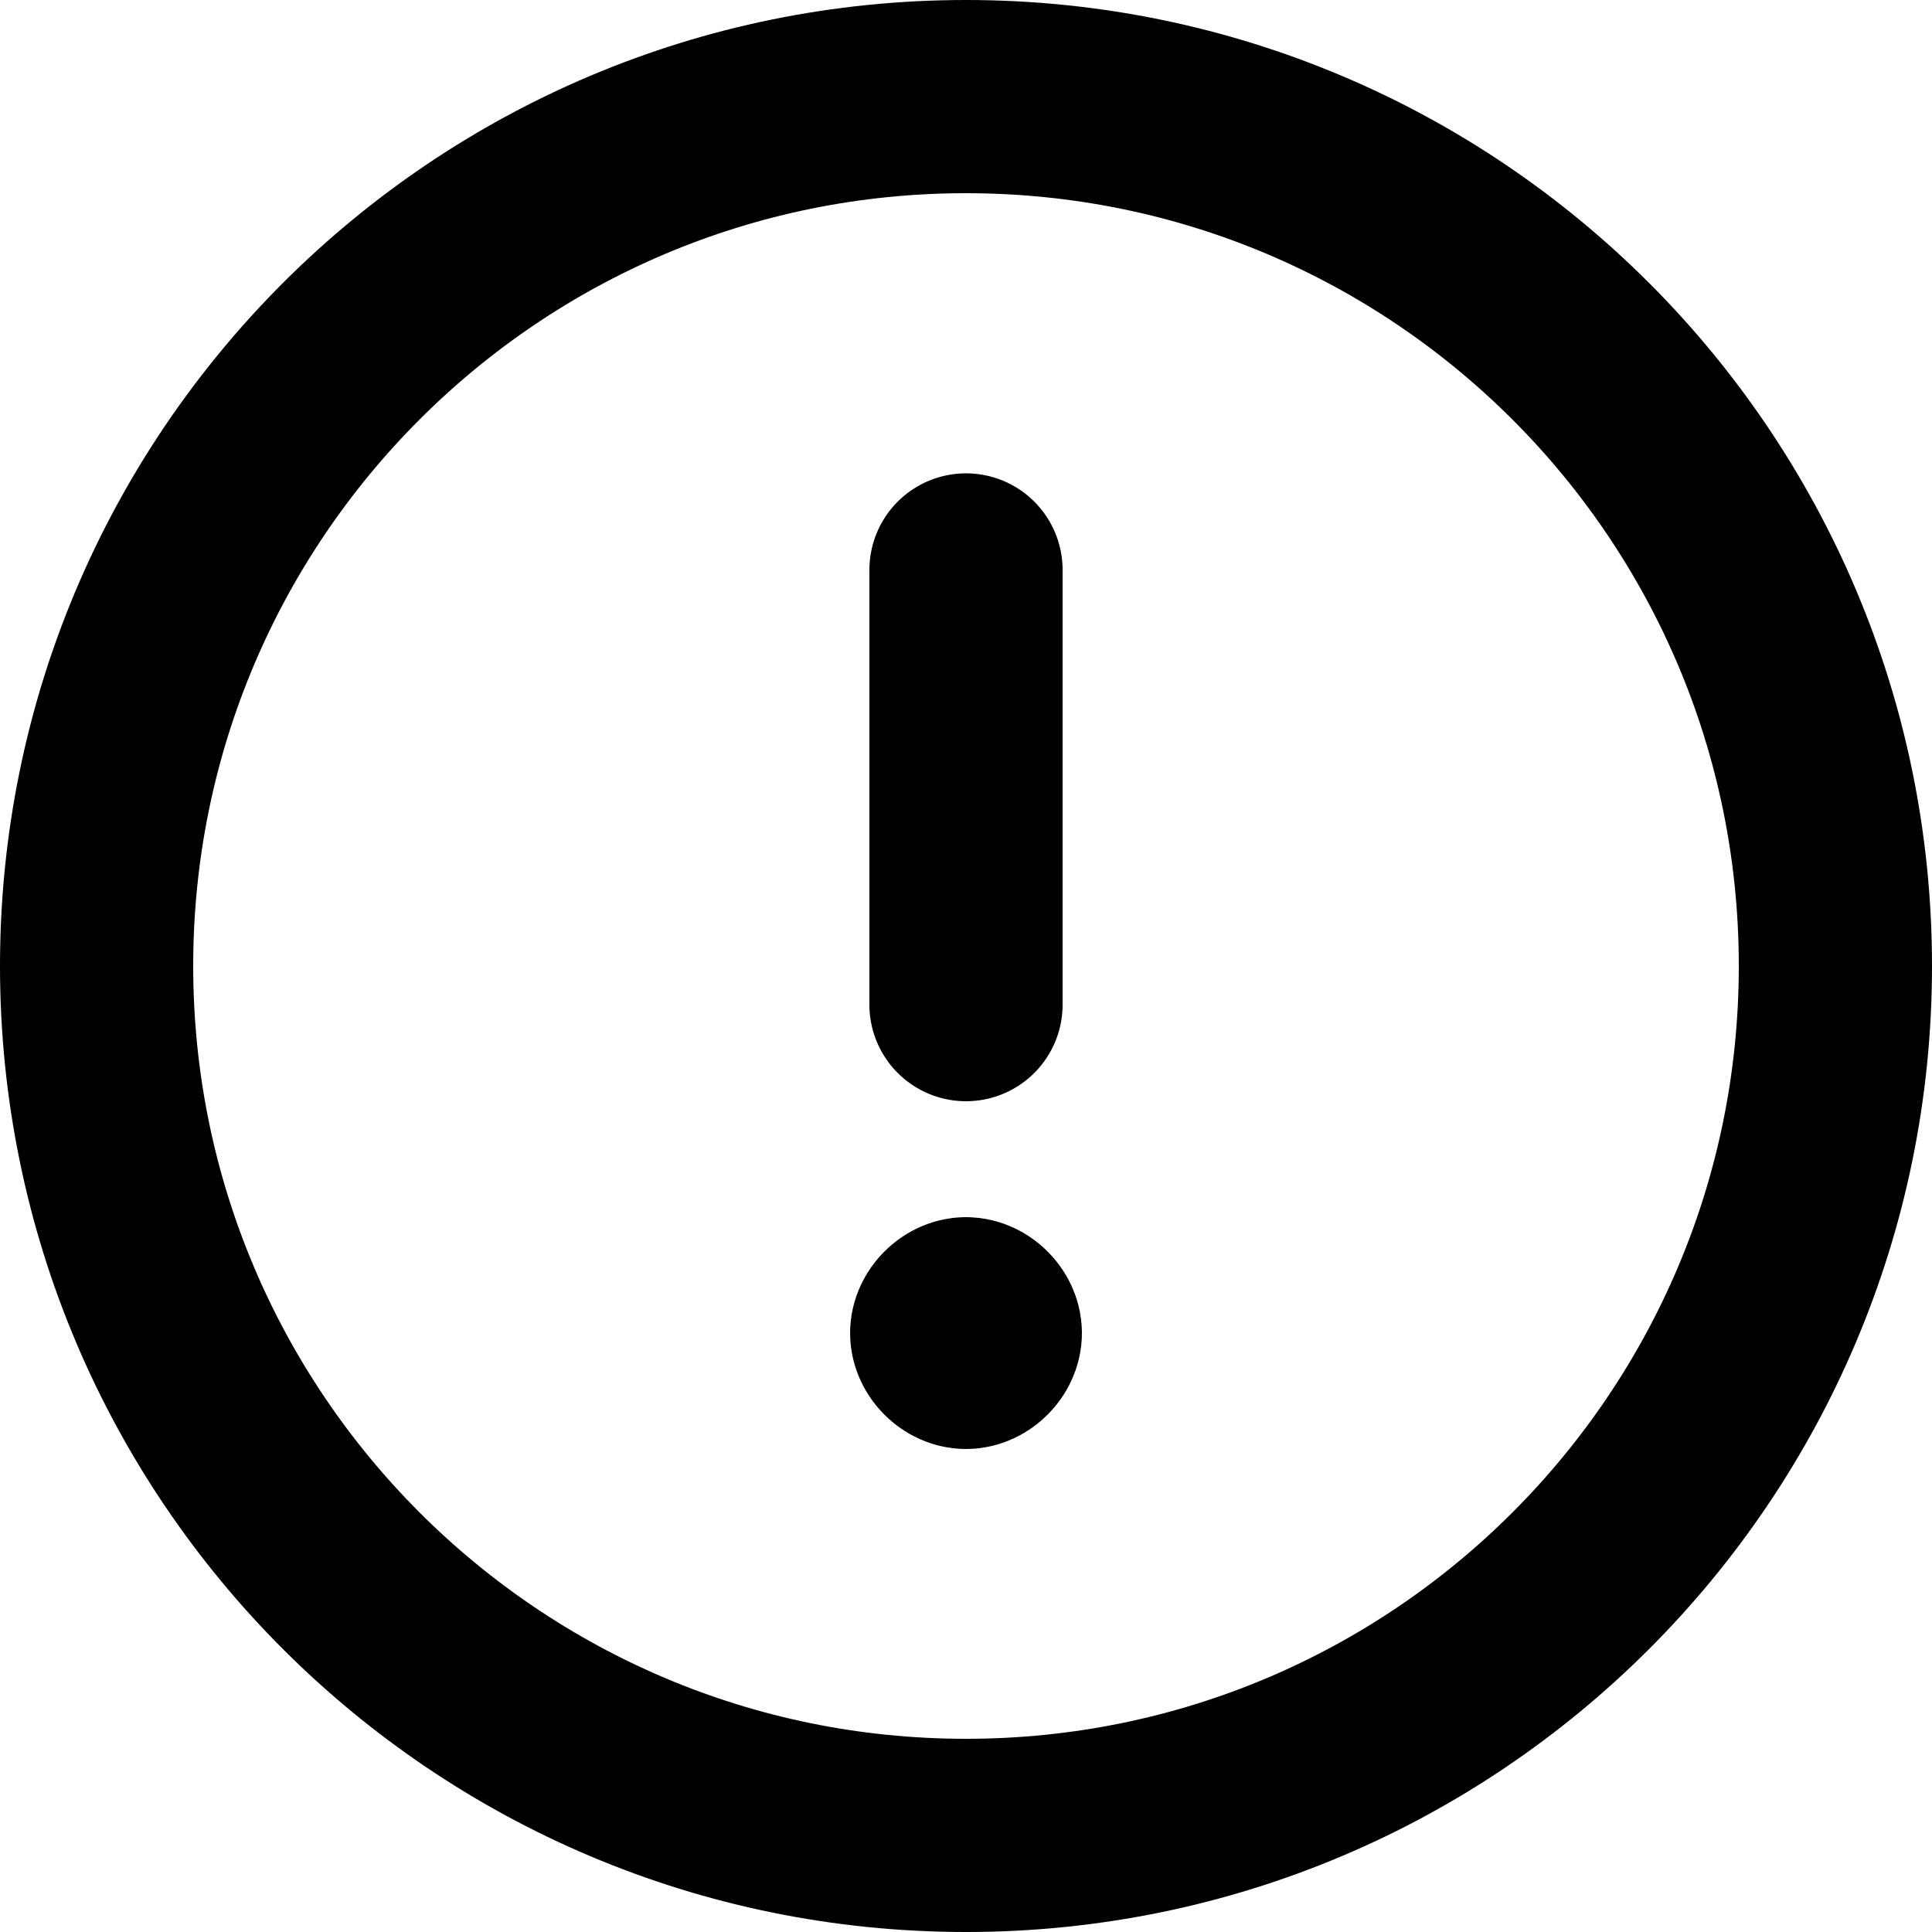
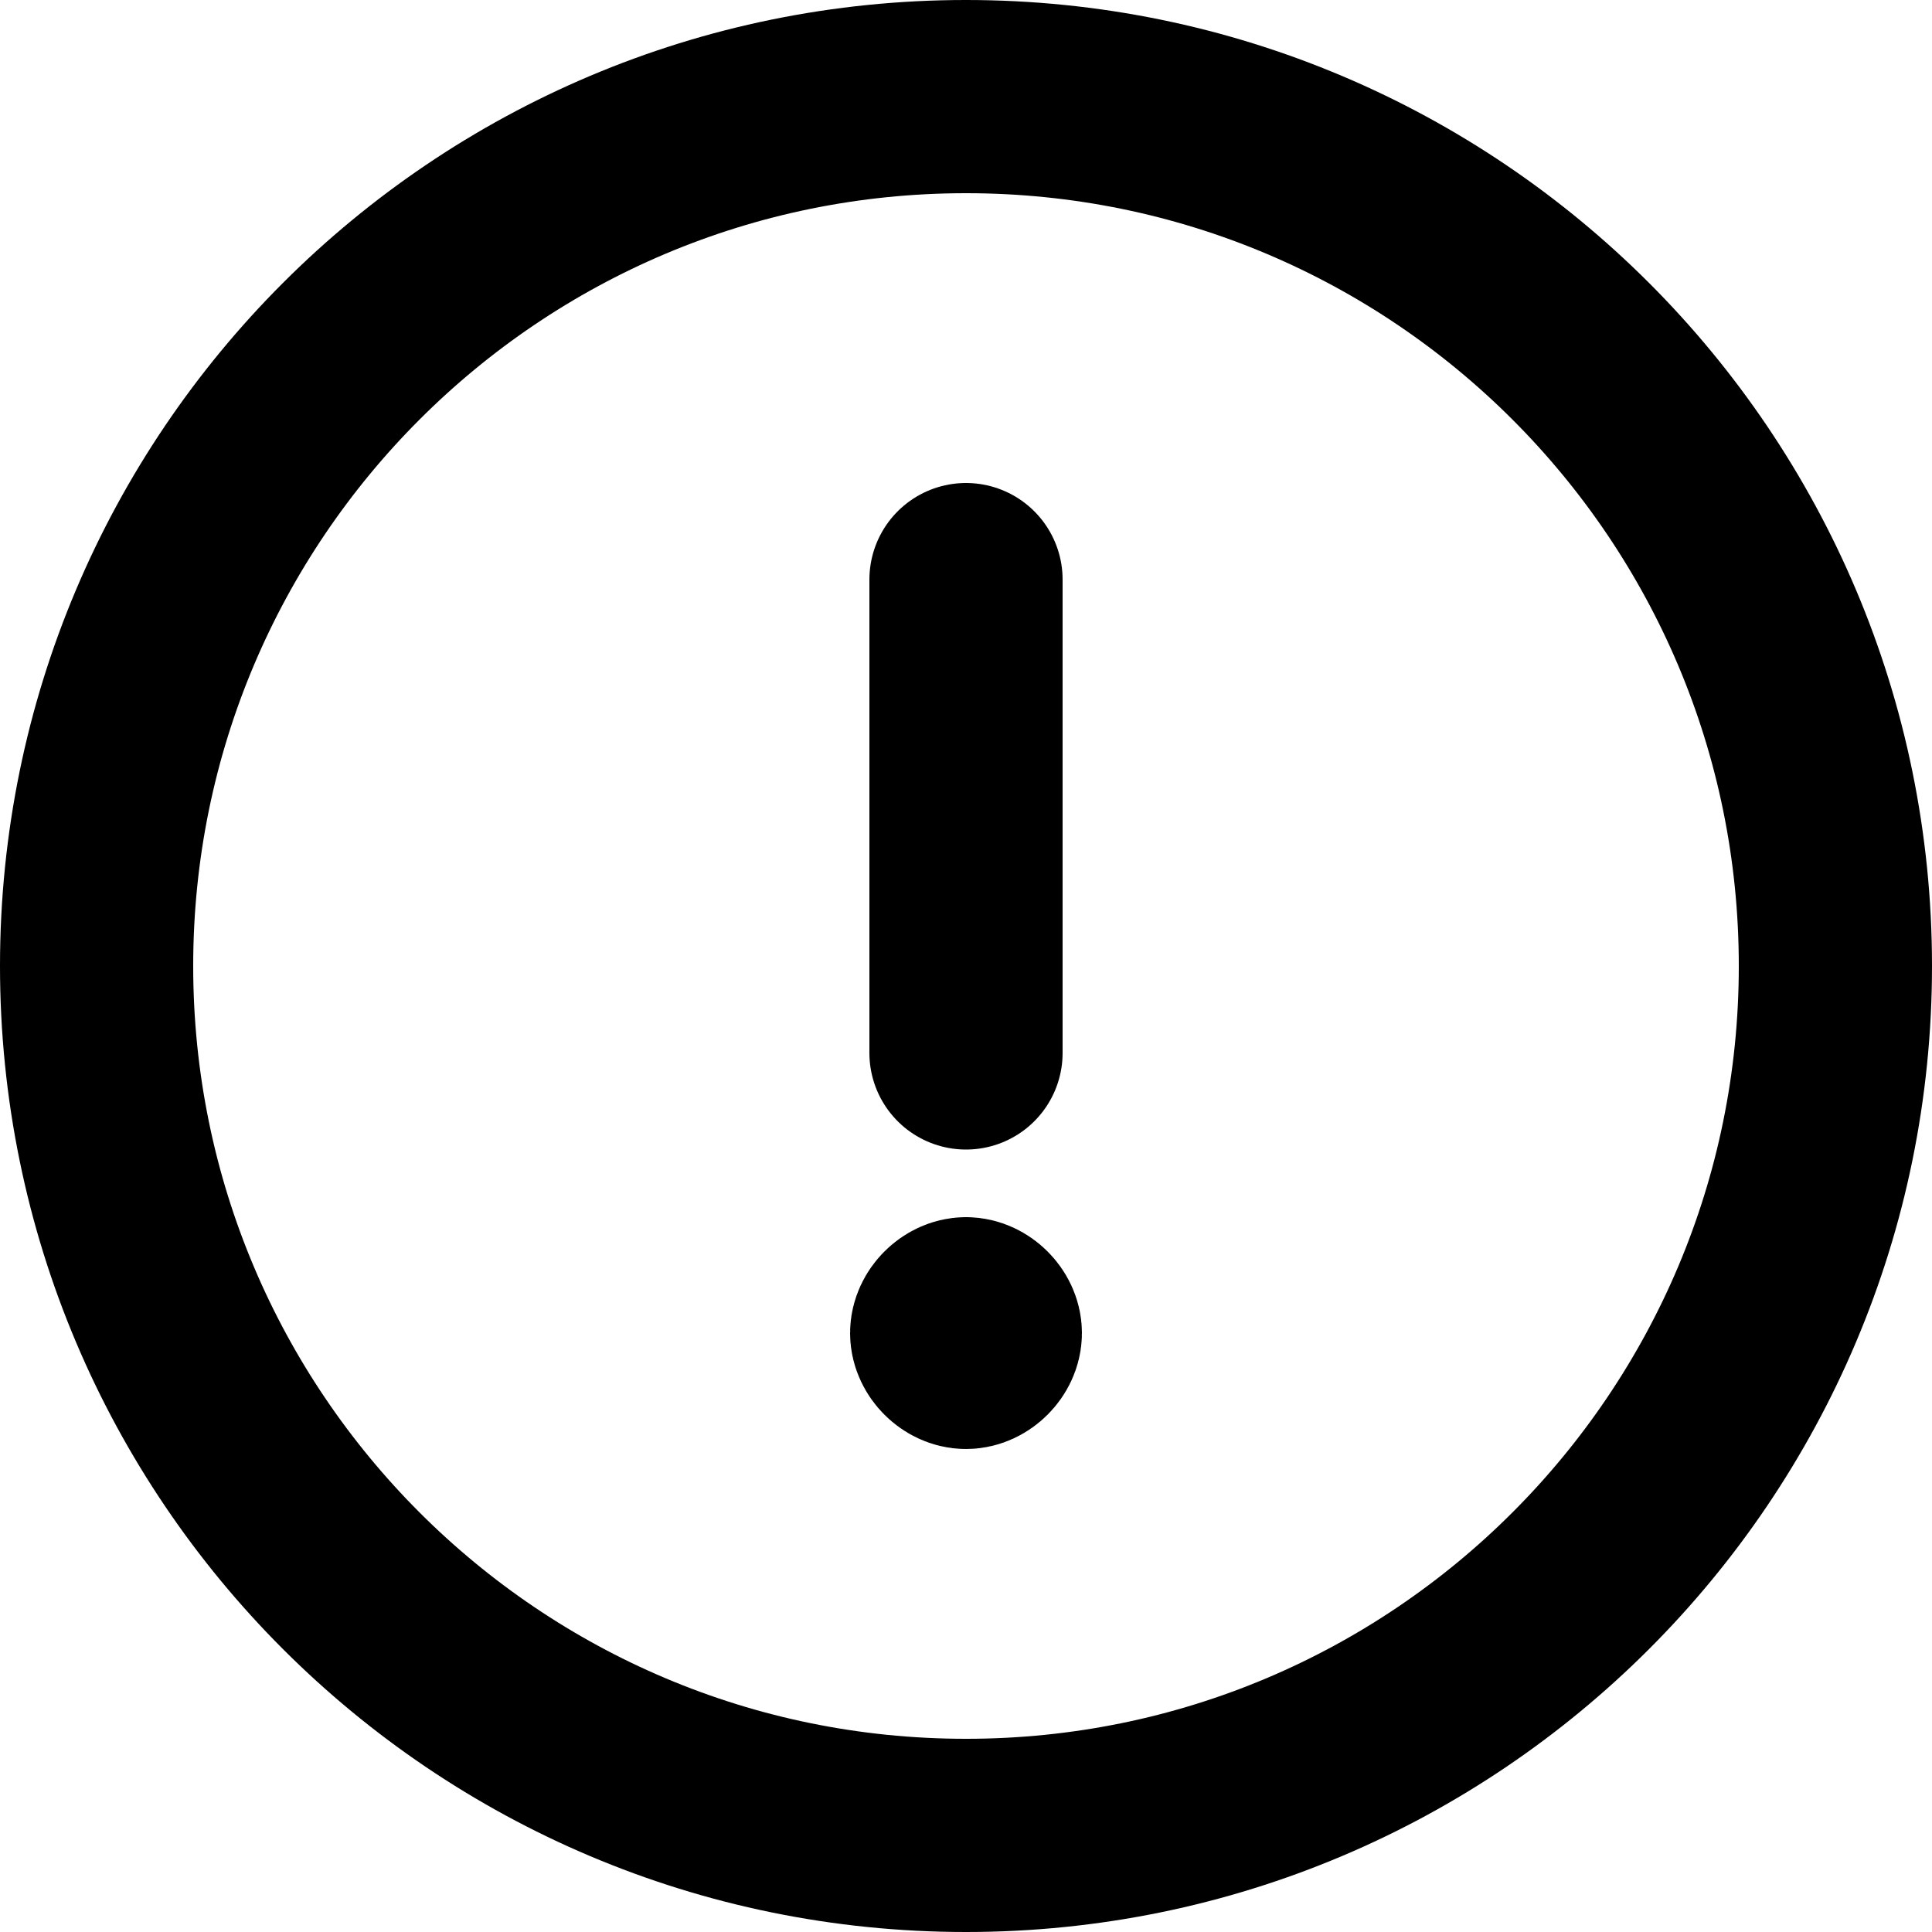
<svg xmlns="http://www.w3.org/2000/svg" version="1.1" id="icon" x="0px" y="0px" viewBox="0 0 20 20" enable-background="new 0 0 20 20" xml:space="preserve">
-   <circle fill="none" stroke="currentColor" stroke-width="2" stroke-miterlimit="10" cx="10" cy="10" r="9" />
-   <line fill="none" stroke="currentColor" stroke-width="2" stroke-linecap="round" stroke-miterlimit="10" x1="10" y1="10.4" x2="10" y2="5.9" />
-   <path fill="none" stroke="currentColor" stroke-width="2" stroke-linecap="round" stroke-linejoin="round" d="M10,13.6  c0.1,0,0.2,0.1,0.2,0.2S10.1,14,10,14s-0.2-0.1-0.2-0.2l0,0C9.8,13.7,9.9,13.6,10,13.6" />
+   <g>
+     <circle fill="none" stroke="currentColor" stroke-width="2" stroke-miterlimit="10" cx="10" cy="10" r="9" />
+     <line fill="none" stroke="currentColor" stroke-width="2" stroke-linecap="round" stroke-miterlimit="10" x1="10" y1="10.9" x2="10" y2="6" />
+     <path fill="none" stroke="currentColor" stroke-width="2" stroke-linecap="round" stroke-linejoin="round" d="M10,13.6   c0.1,0,0.2,0.1,0.2,0.2S10.1,14,10,14s-0.2-0.1-0.2-0.2l0,0C9.8,13.7,9.9,13.6,10,13.6" />
+   </g>
</svg>
